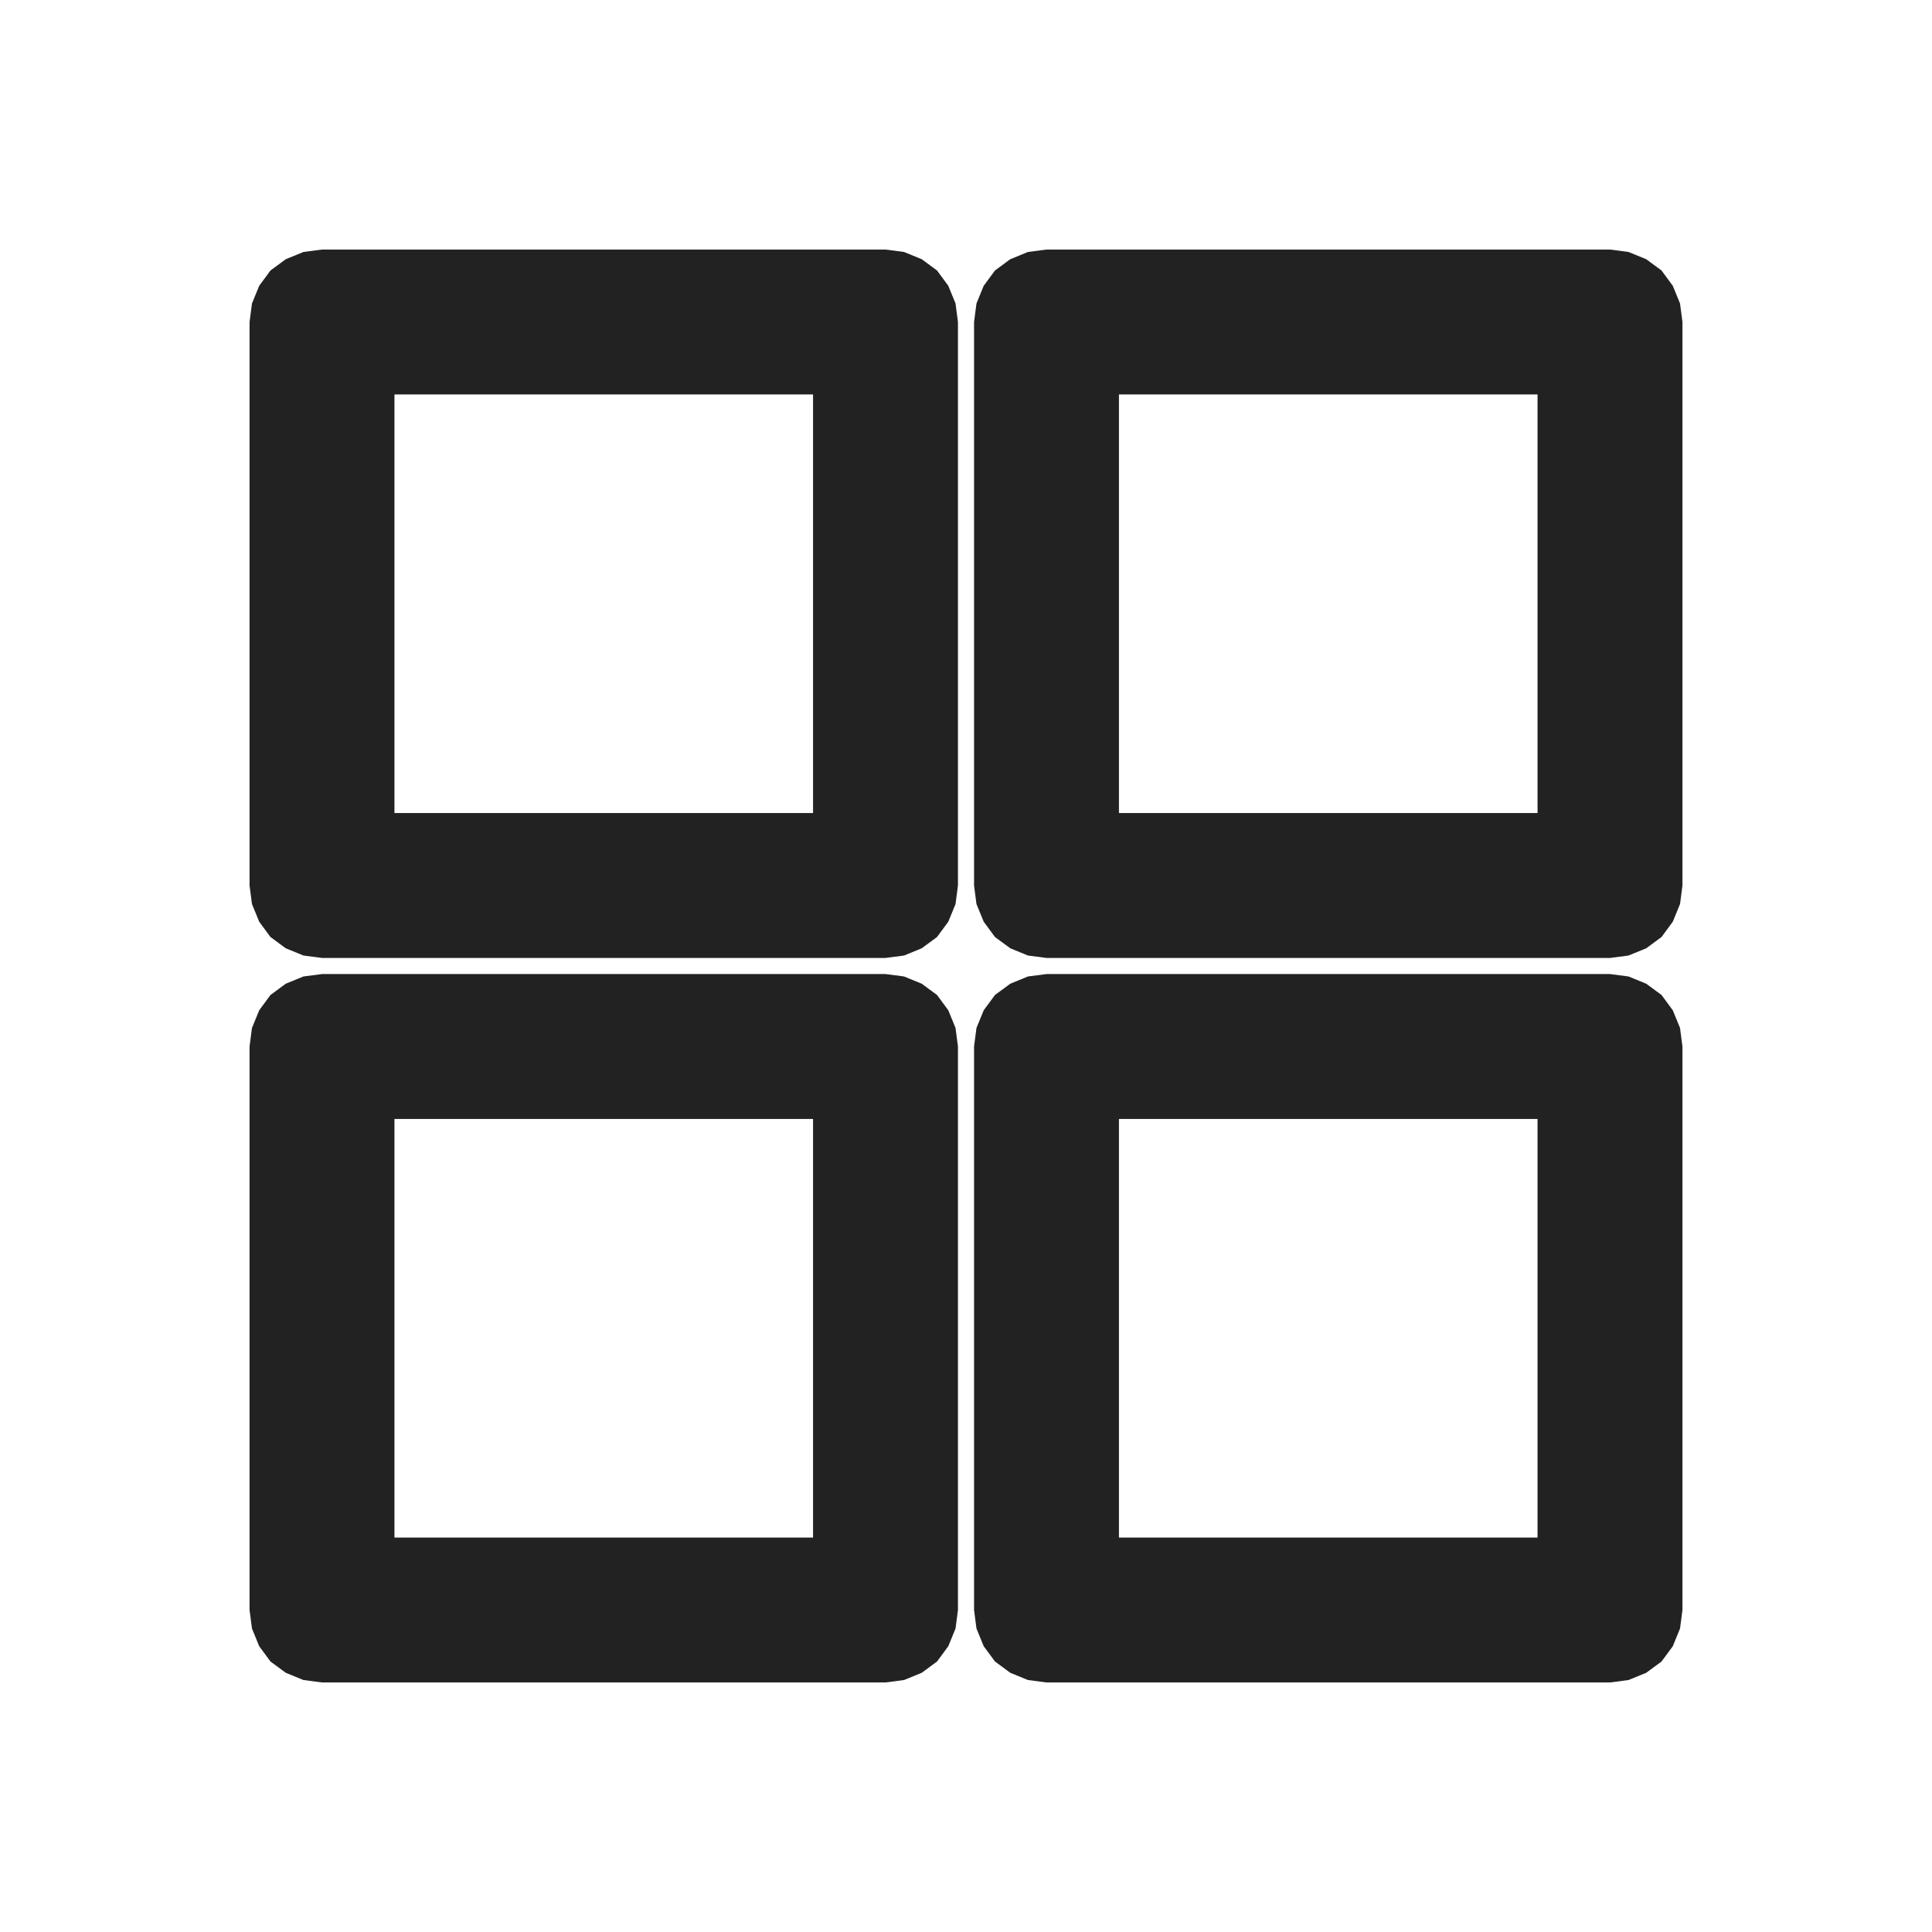
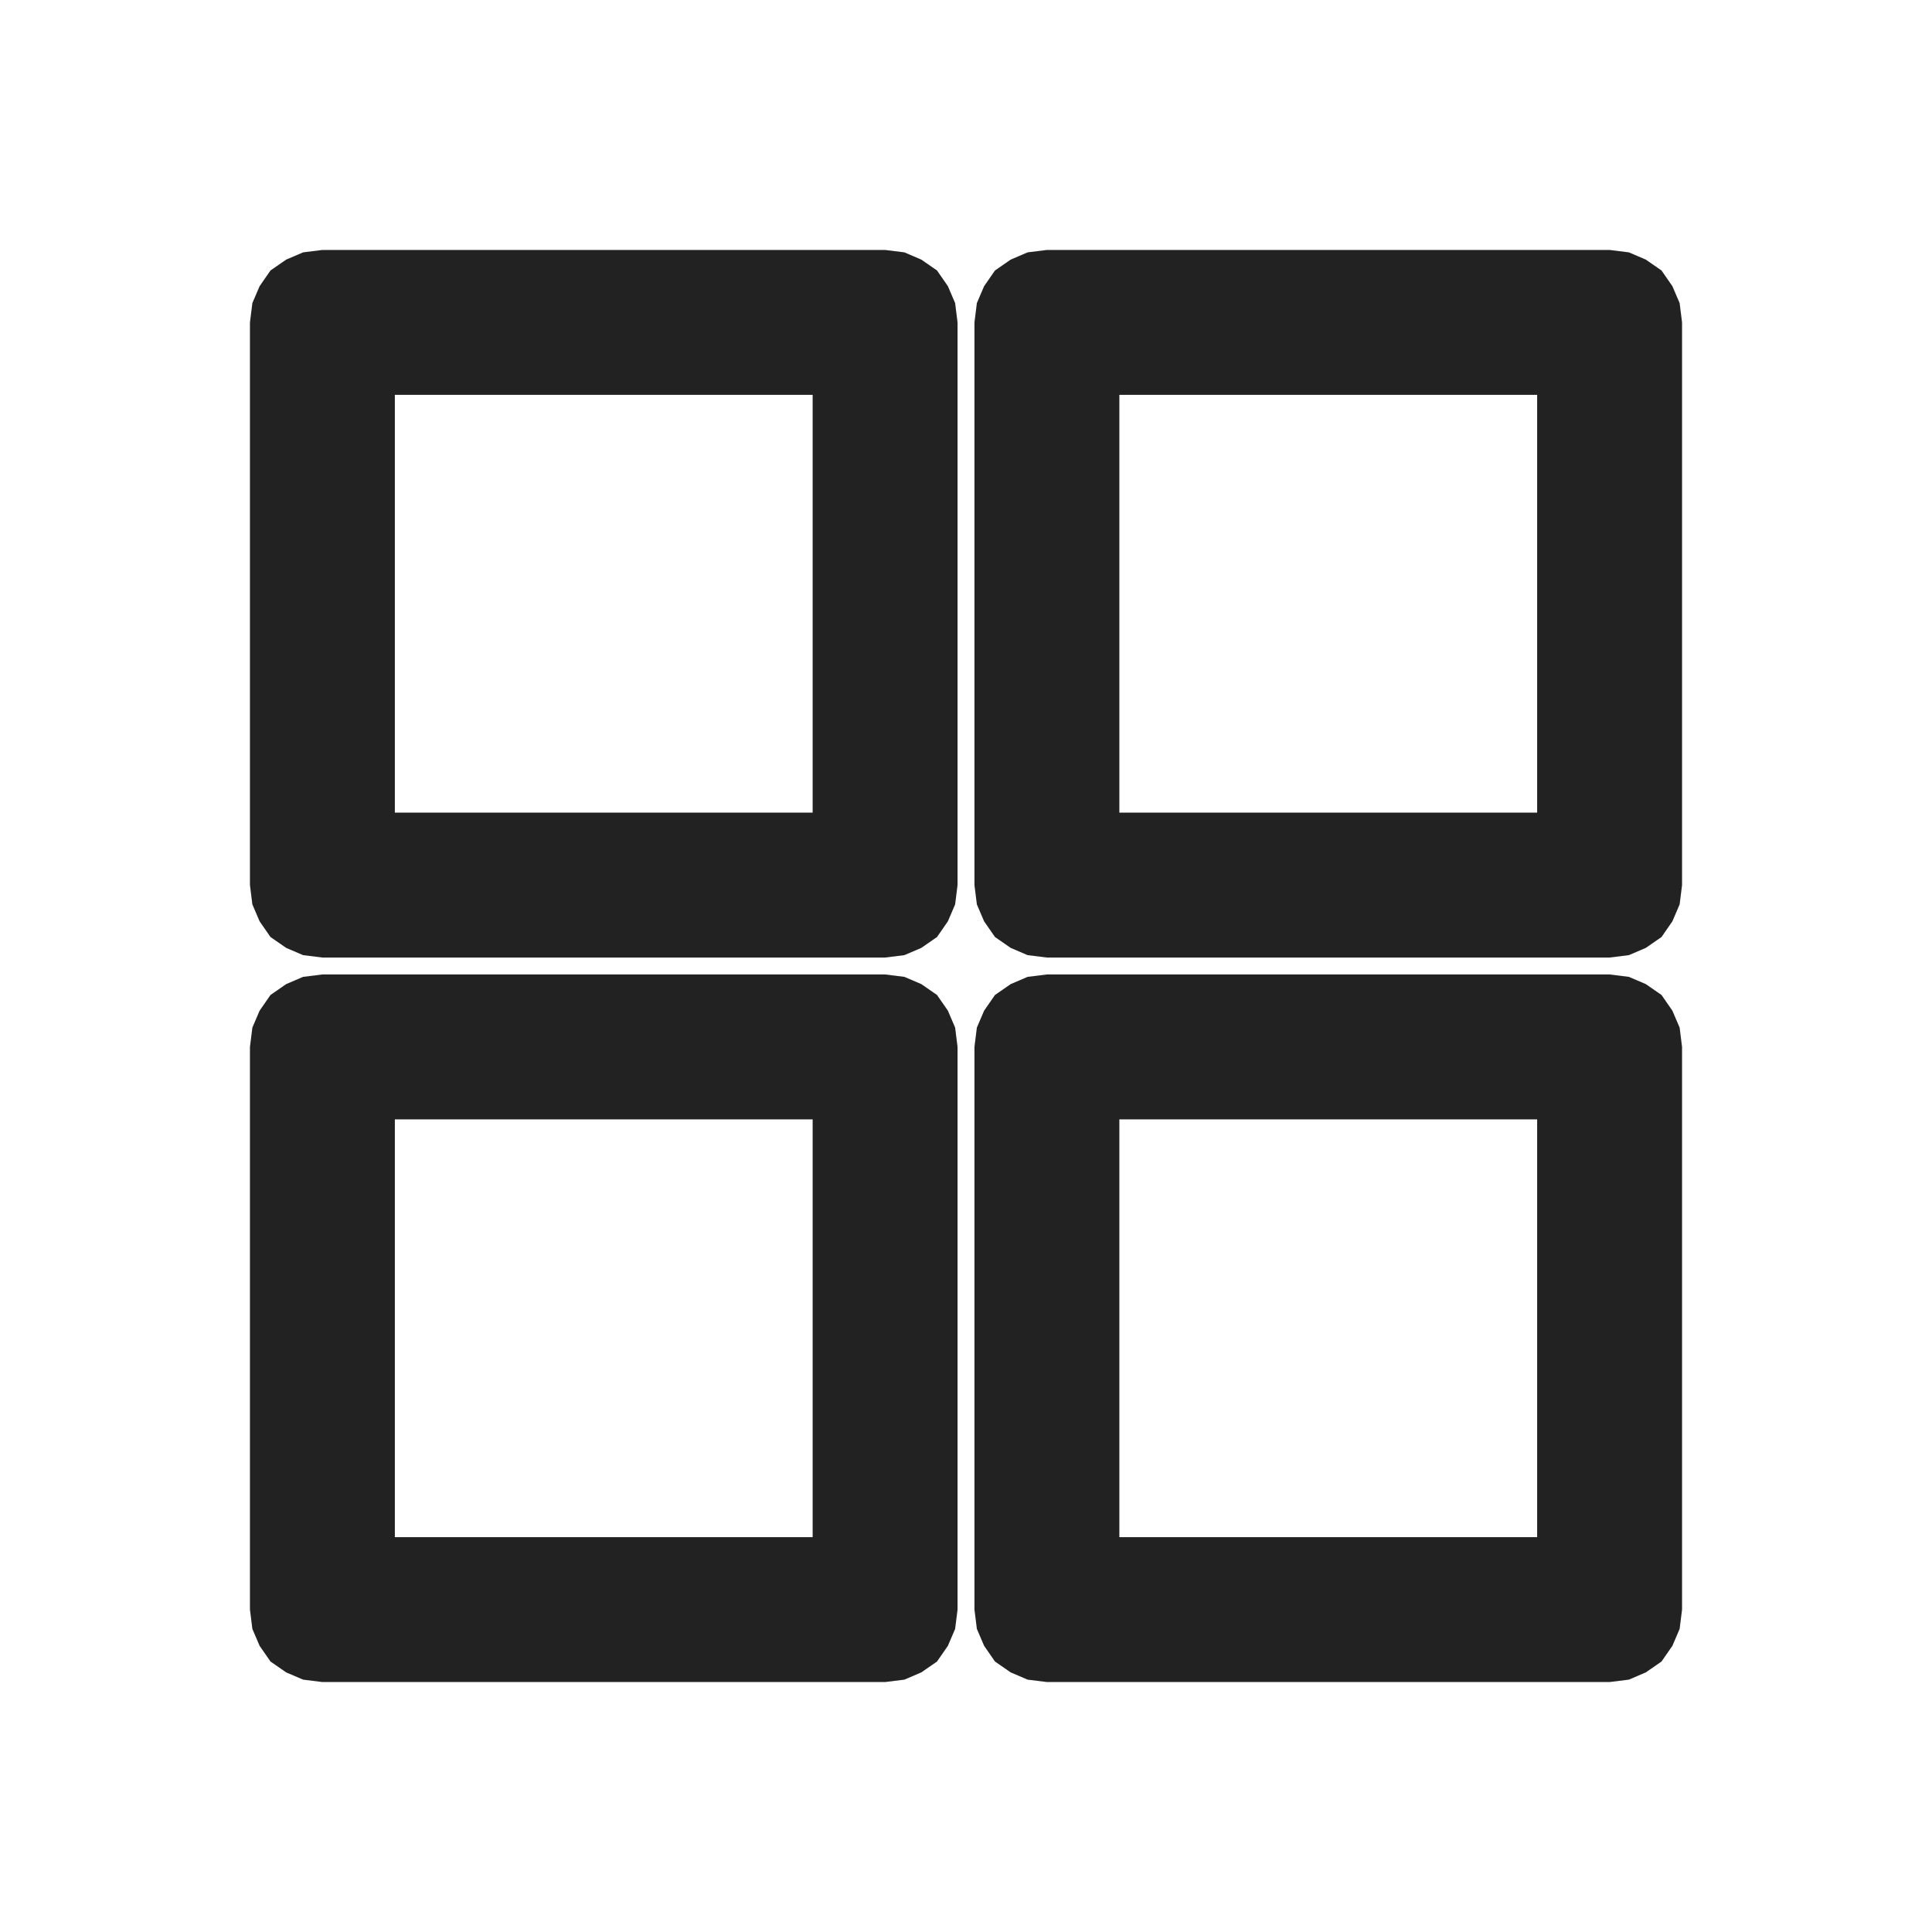
- <svg xmlns="http://www.w3.org/2000/svg" width="16" height="16" viewBox="0 0 24 24">
-   <path fill="#222222" fill-rule="evenodd" d="M3.13 11.23 L3.22 11.45 L3.36 11.64 L3.55 11.78 L3.77 11.87 L4.00 11.90 L11.00 11.90 L11.23 11.87 L11.45 11.78 L11.64 11.64 L11.78 11.45 L11.87 11.23 L11.90 11.00 L11.90 4.00 L11.87 3.77 L11.78 3.55 L11.64 3.36 L11.45 3.22 L11.23 3.13 L11.00 3.10 L4.00 3.10 L3.77 3.13 L3.55 3.22 L3.36 3.36 L3.22 3.55 L3.13 3.77 L3.10 4.00 L3.10 11.00 Z M10.10 10.10 L4.90 10.10 L4.90 4.90 L10.10 4.90 Z M12.13 11.23 L12.22 11.45 L12.36 11.64 L12.55 11.78 L12.77 11.87 L13.00 11.90 L20.00 11.90 L20.23 11.87 L20.45 11.78 L20.64 11.64 L20.78 11.45 L20.87 11.23 L20.90 11.00 L20.90 4.00 L20.87 3.77 L20.78 3.55 L20.64 3.36 L20.45 3.22 L20.23 3.13 L20.00 3.10 L13.00 3.10 L12.77 3.13 L12.55 3.22 L12.36 3.36 L12.22 3.55 L12.13 3.77 L12.10 4.00 L12.10 11.00 Z M19.10 10.10 L13.90 10.10 L13.90 4.90 L19.10 4.90 Z M3.13 20.23 L3.22 20.45 L3.36 20.64 L3.55 20.78 L3.77 20.87 L4.00 20.90 L11.00 20.90 L11.23 20.87 L11.45 20.78 L11.64 20.64 L11.78 20.45 L11.87 20.23 L11.90 20.00 L11.90 13.00 L11.87 12.77 L11.78 12.55 L11.64 12.36 L11.45 12.22 L11.23 12.13 L11.00 12.10 L4.00 12.10 L3.77 12.13 L3.55 12.22 L3.36 12.36 L3.22 12.55 L3.13 12.77 L3.10 13.00 L3.10 20.00 Z M10.10 19.10 L4.90 19.10 L4.90 13.90 L10.10 13.90 Z M12.13 20.23 L12.22 20.45 L12.36 20.64 L12.55 20.78 L12.77 20.87 L13.00 20.90 L20.00 20.90 L20.23 20.87 L20.45 20.78 L20.64 20.64 L20.78 20.45 L20.87 20.23 L20.90 20.00 L20.90 13.00 L20.87 12.77 L20.78 12.55 L20.64 12.36 L20.45 12.22 L20.23 12.13 L20.00 12.10 L13.00 12.10 L12.77 12.13 L12.55 12.22 L12.36 12.36 L12.22 12.55 L12.13 12.77 L12.10 13.00 L12.10 20.00 Z M19.10 19.10 L13.90 19.10 L13.90 13.90 L19.10 13.90 Z" />
+ <svg xmlns="http://www.w3.org/2000/svg" width="16" height="16" viewBox="0 0 16 16">
+   <path fill="#222222" fill-rule="evenodd" d="M2.09 7.49 L2.15 7.63 L2.24 7.76 L2.37 7.85 L2.51 7.91 L2.67 7.93 L7.33 7.93 L7.49 7.91 L7.63 7.85 L7.76 7.76 L7.85 7.63 L7.91 7.49 L7.93 7.33 L7.93 2.67 L7.91 2.51 L7.85 2.37 L7.76 2.24 L7.63 2.15 L7.49 2.09 L7.33 2.07 L2.67 2.07 L2.51 2.09 L2.37 2.15 L2.24 2.24 L2.15 2.37 L2.09 2.51 L2.07 2.67 L2.07 7.33 Z M6.73 6.73 L3.27 6.73 L3.27 3.27 L6.73 3.27 Z M8.09 7.49 L8.15 7.63 L8.24 7.76 L8.37 7.85 L8.51 7.91 L8.67 7.93 L13.33 7.93 L13.49 7.91 L13.63 7.85 L13.76 7.76 L13.85 7.63 L13.91 7.49 L13.93 7.33 L13.93 2.67 L13.91 2.51 L13.85 2.37 L13.76 2.24 L13.63 2.15 L13.49 2.09 L13.33 2.07 L8.67 2.07 L8.51 2.09 L8.37 2.15 L8.24 2.24 L8.15 2.37 L8.09 2.51 L8.07 2.67 L8.07 7.33 Z M12.73 6.73 L9.27 6.73 L9.27 3.27 L12.73 3.27 Z M2.09 13.49 L2.15 13.63 L2.24 13.76 L2.37 13.85 L2.51 13.91 L2.67 13.93 L7.33 13.93 L7.49 13.91 L7.63 13.85 L7.76 13.76 L7.85 13.63 L7.91 13.49 L7.93 13.33 L7.93 8.67 L7.91 8.51 L7.85 8.37 L7.76 8.24 L7.63 8.15 L7.49 8.09 L7.33 8.07 L2.67 8.07 L2.51 8.09 L2.37 8.15 L2.24 8.24 L2.15 8.37 L2.09 8.51 L2.07 8.67 L2.07 13.33 Z M6.73 12.73 L3.27 12.73 L3.27 9.27 L6.73 9.27 Z M8.09 13.49 L8.15 13.63 L8.24 13.76 L8.37 13.85 L8.51 13.91 L8.67 13.93 L13.33 13.93 L13.49 13.91 L13.63 13.85 L13.76 13.76 L13.85 13.63 L13.91 13.49 L13.93 13.33 L13.93 8.67 L13.91 8.51 L13.85 8.37 L13.76 8.24 L13.63 8.15 L13.49 8.09 L13.33 8.07 L8.67 8.07 L8.51 8.09 L8.37 8.15 L8.24 8.24 L8.15 8.37 L8.09 8.51 L8.07 8.67 L8.07 13.33 Z M12.73 12.73 L9.27 12.73 L9.27 9.27 L12.73 9.27 Z" />
</svg>
